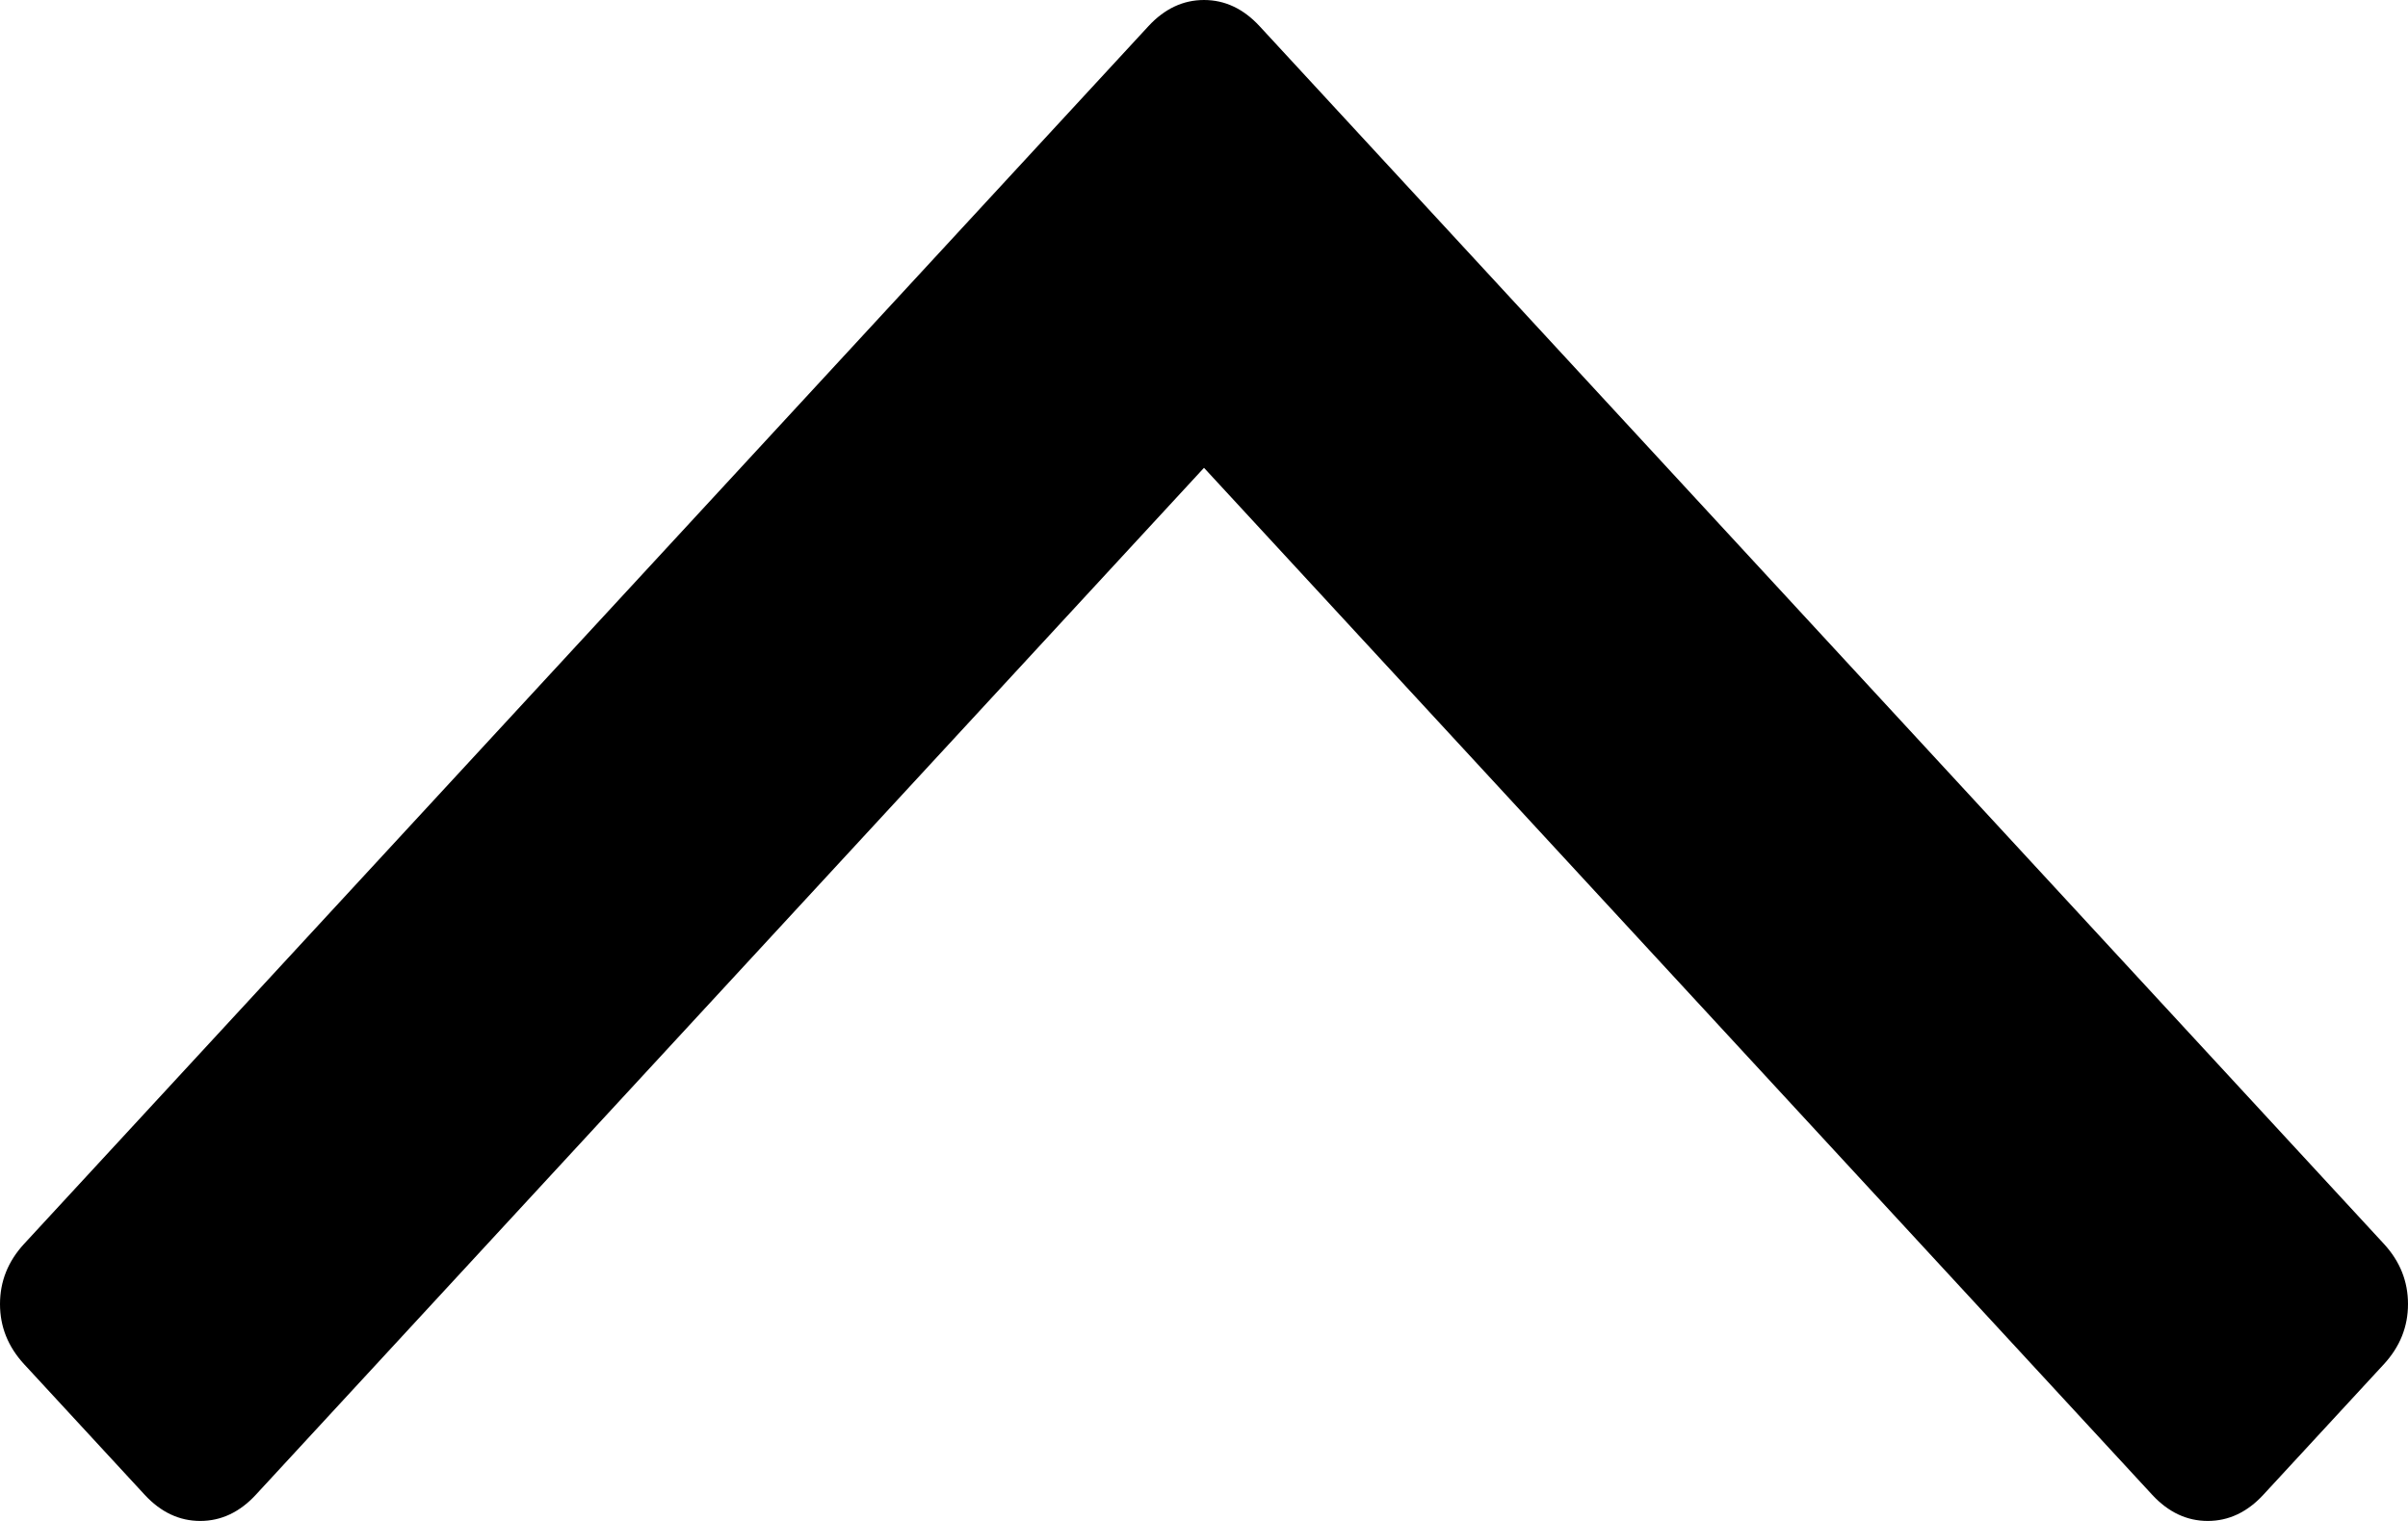
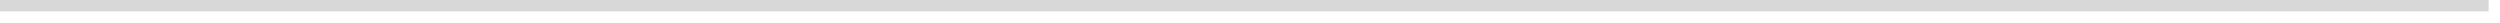
- <svg xmlns="http://www.w3.org/2000/svg" version="1.1" width="19px" height="12px">
-   <g transform="matrix(1 0 0 1 -280 -228 )">
-     <path d="M 18.81 9.814  C 18.937 9.952  19 10.11  19 10.289  C 19 10.467  18.937 10.625  18.81 10.763  L 17.858 11.794  C 17.731 11.931  17.585 12  17.42 12  C 17.255 12  17.109 11.931  16.982 11.794  L 9.5 3.691  L 2.018 11.794  C 1.891 11.931  1.745 12  1.58 12  C 1.415 12  1.269 11.931  1.142 11.794  L 0.19 10.763  C 0.063 10.625  0 10.467  0 10.289  C 0 10.11  0.063 9.952  0.19 9.814  L 9.062 0.206  C 9.189 0.069  9.335 0  9.5 0  C 9.665 0  9.811 0.069  9.938 0.206  L 18.81 9.814  Z " fill-rule="nonzero" fill="#000000" stroke="none" transform="matrix(1 0 0 1 280 228 )" />
+ <svg xmlns="http://www.w3.org/2000/svg" version="1.1" width="220px" height="2px">
+   <g transform="matrix(1 0 0 1 -96 -795 )">
+     <path d="M 96 795.5  L 315 795.5  " stroke-width="1" stroke="#d8d8d8" fill="none" />
  </g>
</svg>
